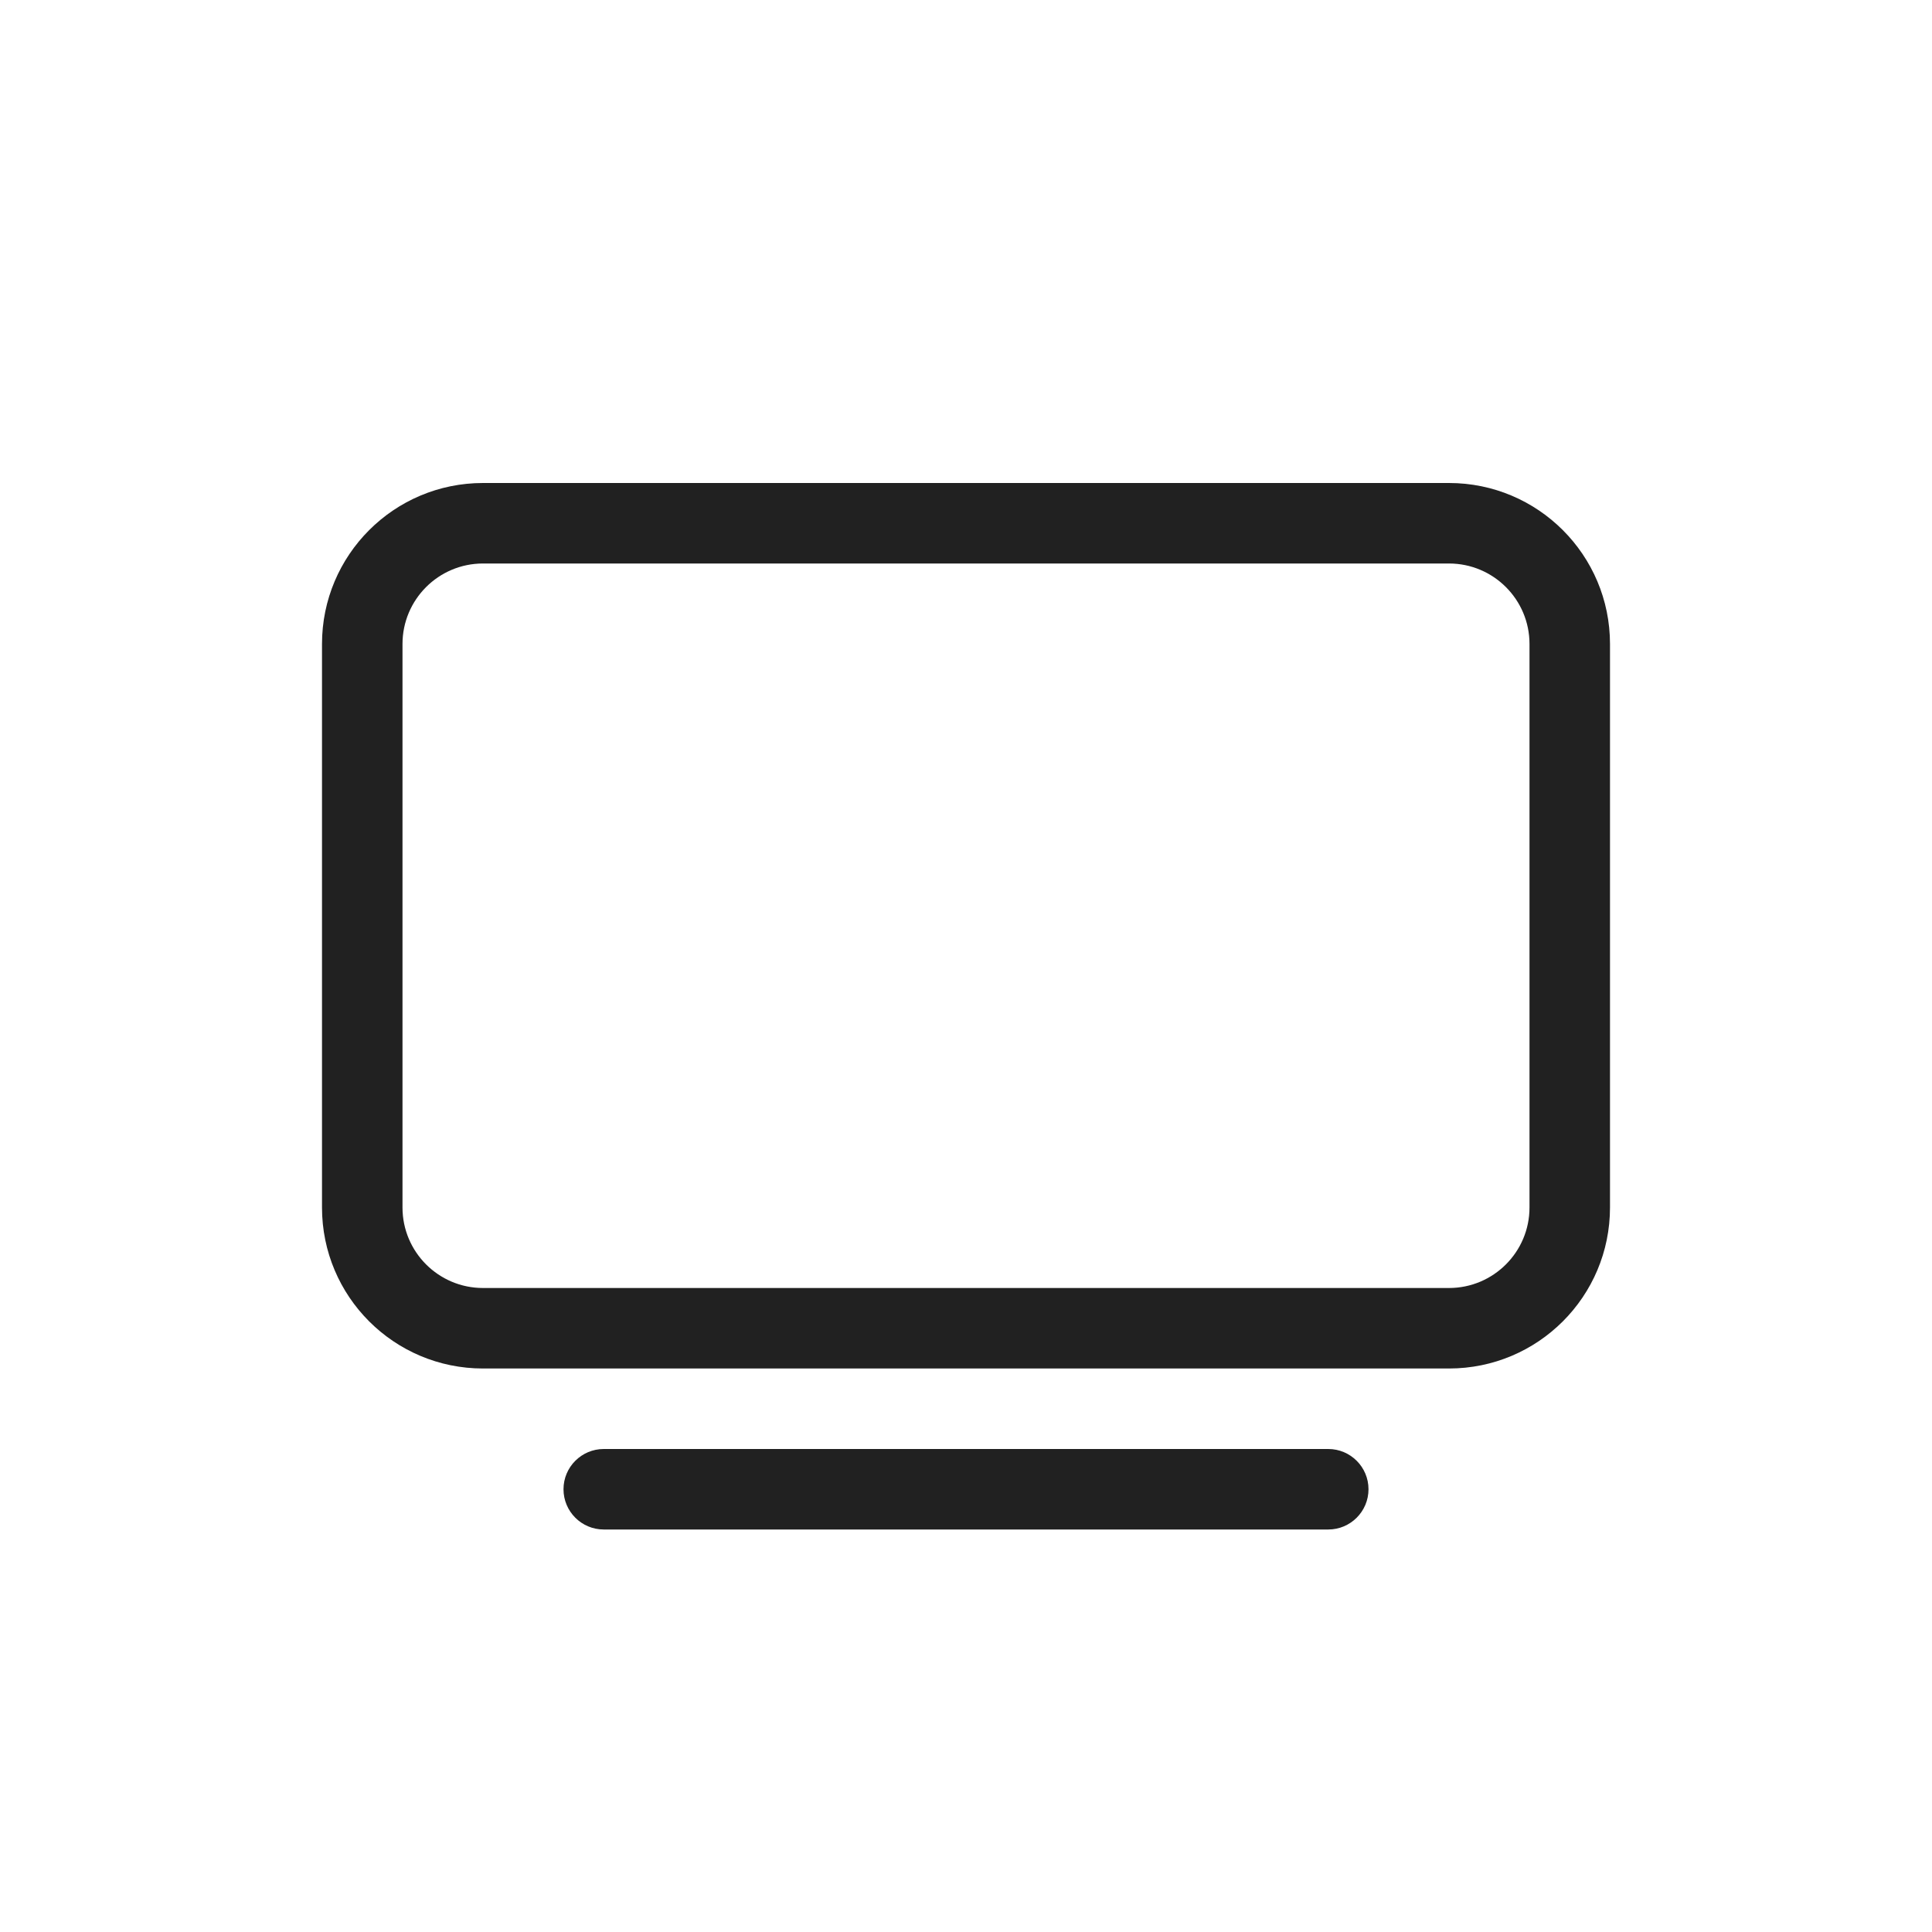
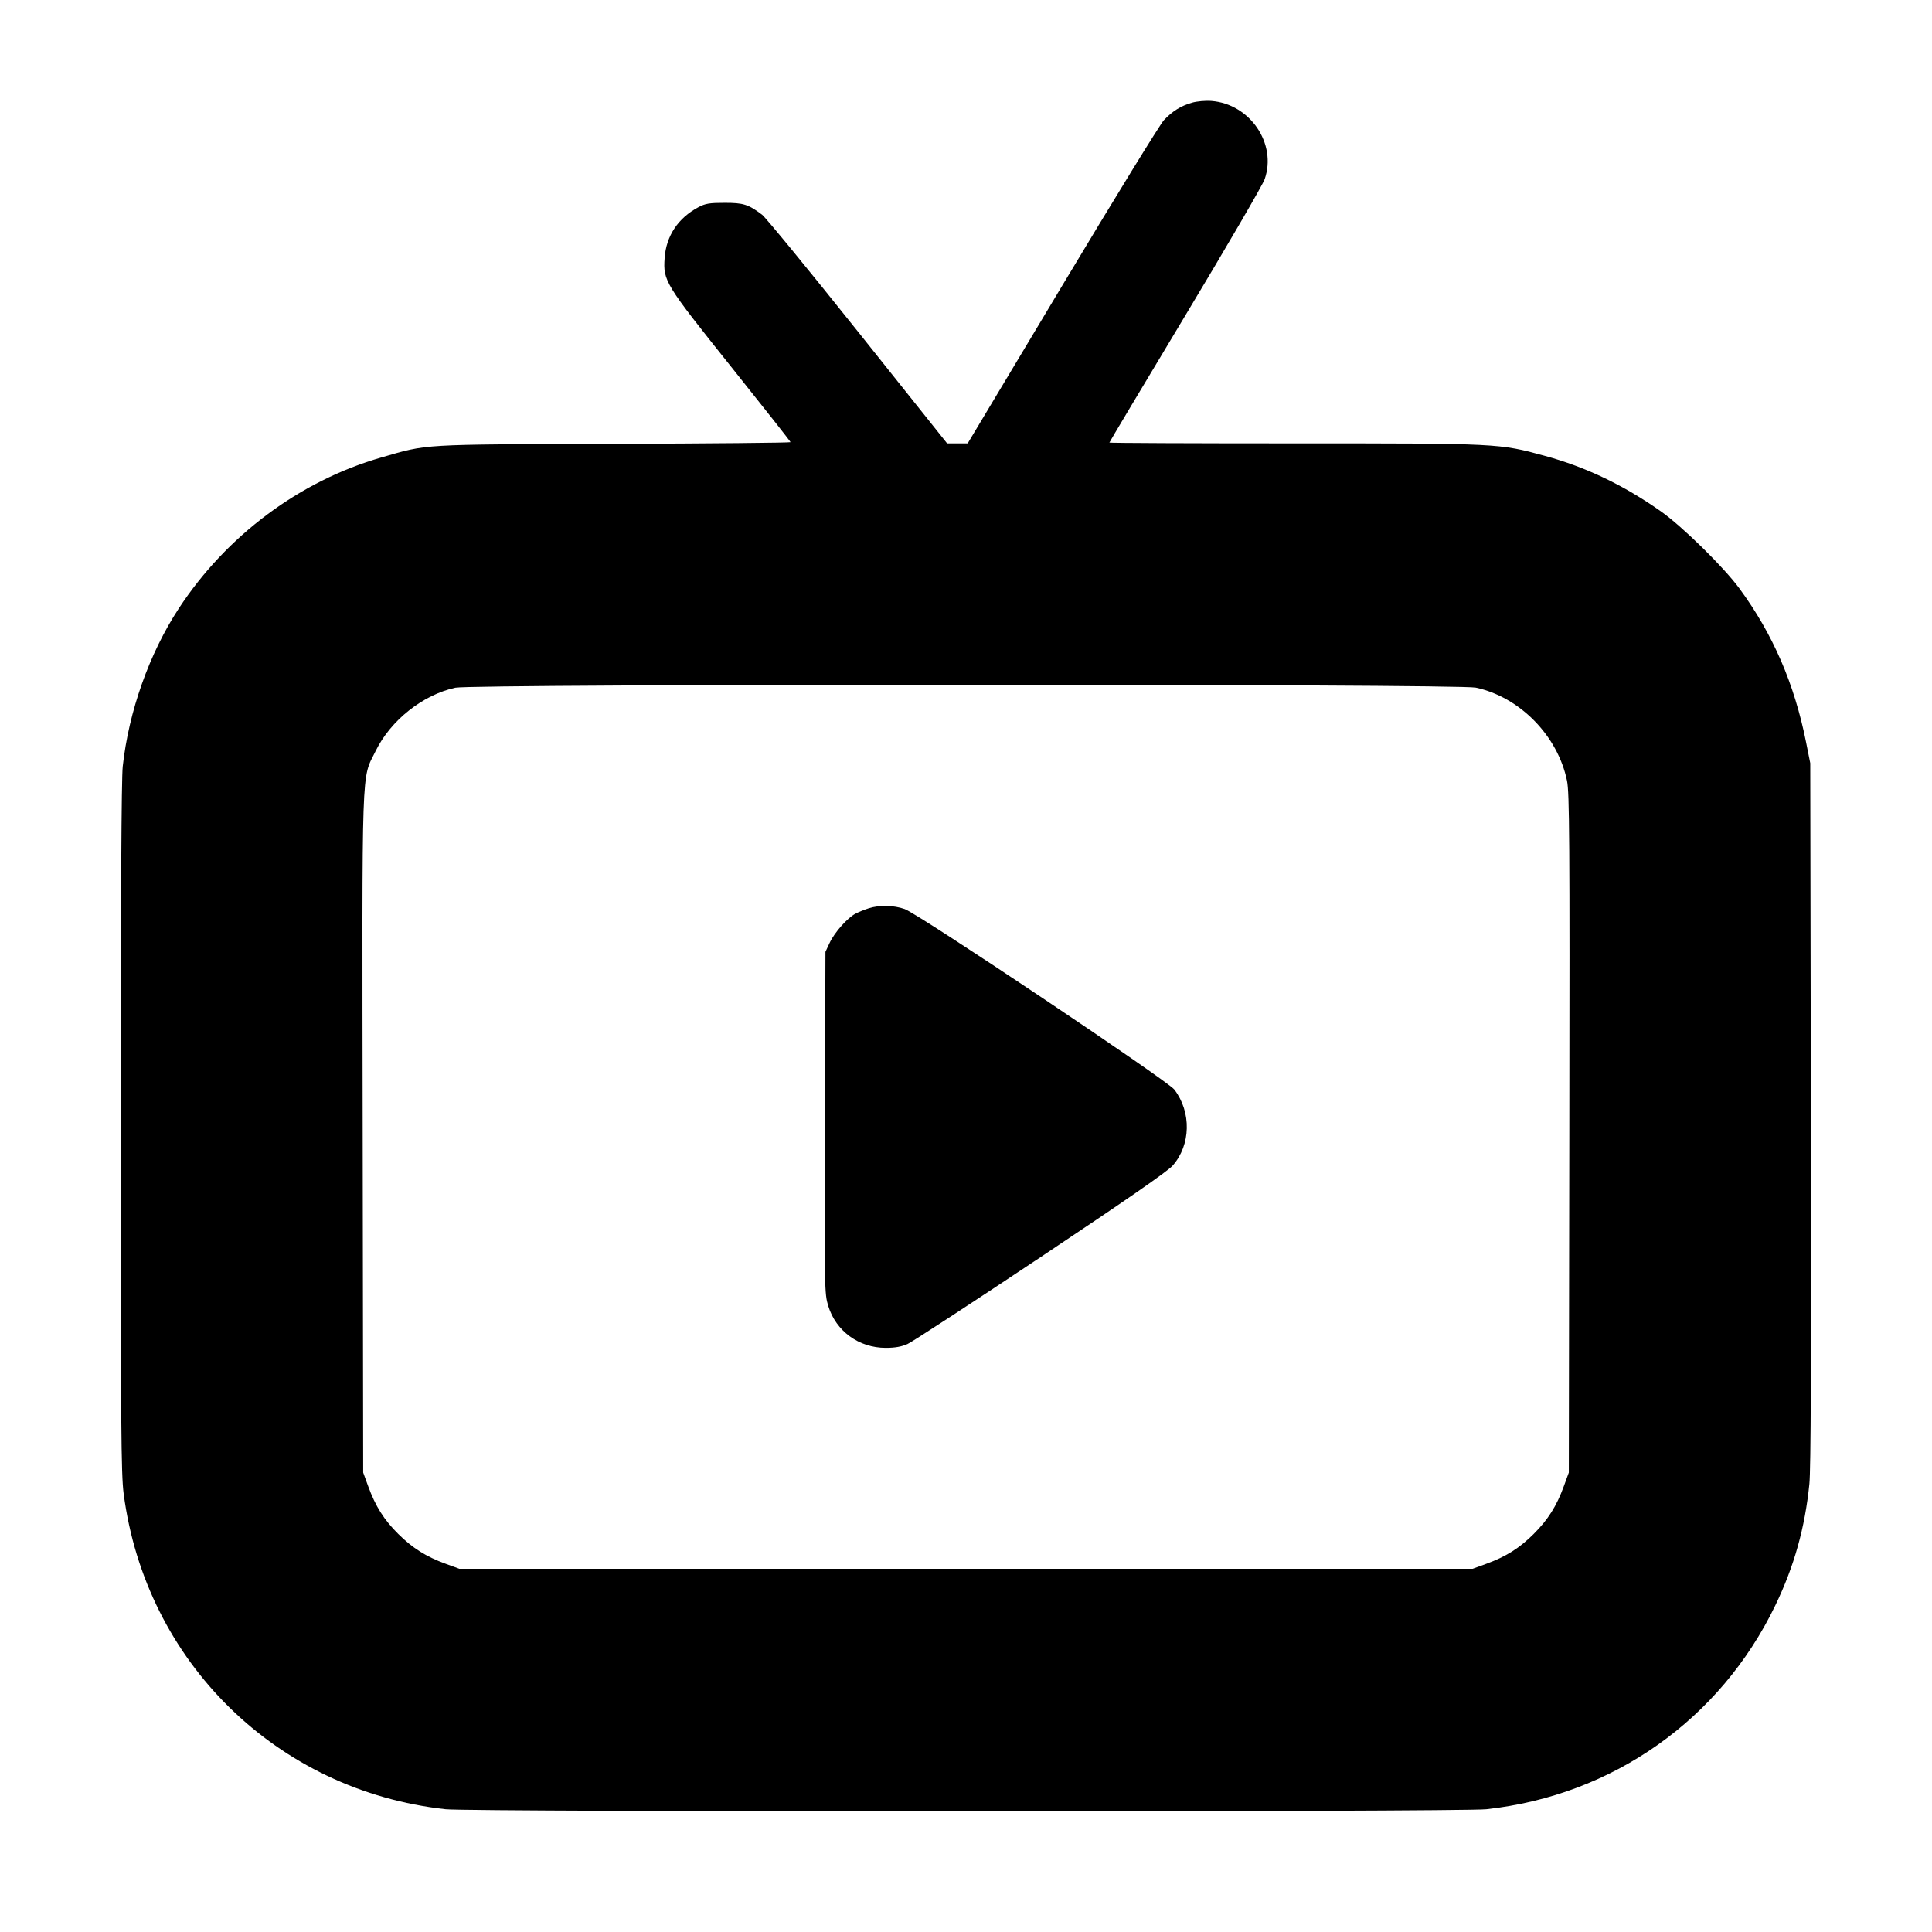
- <svg xmlns="http://www.w3.org/2000/svg" width="24" height="24" fill="none" version="1.1" viewBox="0 0 24 24">
-   <path d="m4 8c0-1.105 0.895-2 2-2h12c1.105 0 2 0.895 2 2v7c0 1.105-0.895 2-2 2h-12c-1.105 0-2-0.895-2-2zm2-1c-0.552 0-1 0.448-1 1v7c0 0.552 0.448 1 1 1h12c0.552 0 1-0.448 1-1v-7c0-0.552-0.448-1-1-1zm1 11.5c0-0.276 0.224-0.5 0.5-0.5h9c0.276 0 0.5 0.224 0.5 0.5s-0.224 0.5-0.5 0.5h-9c-0.276 0-0.5-0.224-0.5-0.5z" fill="#212121" />
+ <svg xmlns="http://www.w3.org/2000/svg" width="1024" height="1024" viewBox="0 0 1024 1024">
+   <path d="M 631.811 54.411 C 625.863 56.124, 621.461 58.860, 616.886 63.687 C 614.898 65.784, 590.687 105.188, 563.084 151.250 L 512.896 235 507.439 235 L 501.983 235 454.649 175.671 C 428.615 143.040, 405.781 115.193, 403.907 113.789 C 396.571 108.293, 394.061 107.500, 384 107.503 C 376.018 107.505, 373.814 107.872, 370.205 109.796 C 359.369 115.575, 353.074 125.045, 352.265 136.789 C 351.432 148.865, 352.421 150.480, 387.620 194.517 C 404.879 216.109, 419 234.035, 419 234.353 C 419 234.672, 376.813 235.075, 325.250 235.251 C 221.388 235.604, 227.125 235.268, 202.117 242.466 C 158.860 254.917, 120.077 283.827, 94.751 322.500 C 79.140 346.337, 68.216 377.133, 65.055 406.211 C 64.354 412.661, 64 477.015, 64 597.909 C 64 756.021, 64.202 781.446, 65.540 791.699 C 77.185 880.916, 146.836 949.167, 236.211 958.938 C 249.756 960.419, 774.244 960.419, 787.789 958.938 C 854.804 951.612, 911.734 911.443, 940.975 850.854 C 950.934 830.218, 956.668 809.757, 959.009 786.500 C 959.789 778.758, 960.021 720.564, 959.795 590 L 959.474 404.500 957.233 393.294 C 951.040 362.330, 939.638 336.029, 921.971 311.956 C 913.647 300.613, 891.661 279.021, 880.267 271 C 860.586 257.144, 840.537 247.552, 818.898 241.638 C 794.540 234.982, 794.896 235, 686.068 235 C 632.131 235, 588 234.809, 588 234.577 C 588 234.344, 606.080 204.081, 628.179 167.327 C 650.277 130.572, 669.225 98.025, 670.286 95 C 676.886 76.177, 662.570 55.102, 642.093 53.499 C 638.980 53.255, 634.421 53.659, 631.811 54.411 M 241.365 364.493 C 224.123 368.243, 207.071 381.769, 199.124 398 C 191.466 413.639, 191.931 399.961, 192.231 600.775 L 192.500 780.500 195.179 787.835 C 199.032 798.382, 203.578 805.587, 211.059 813 C 218.644 820.518, 225.828 825.045, 236.165 828.821 L 243.500 831.500 512 831.500 L 780.500 831.500 787.835 828.821 C 798.255 825.014, 805.433 820.482, 812.957 812.957 C 820.482 805.433, 825.014 798.255, 828.821 787.835 L 831.500 780.500 831.769 600.775 C 832.002 444.221, 831.844 420.112, 830.538 413.775 C 825.627 389.951, 805.460 369.385, 782.170 364.448 C 772.509 362.401, 250.788 362.444, 241.365 364.493 M 460.500 481.399 C 458.300 482.095, 455.127 483.380, 453.448 484.255 C 449.126 486.509, 442.292 494.228, 439.701 499.780 L 437.500 504.500 437.224 594.986 C 436.955 683.319, 436.996 685.630, 438.968 692.121 C 443.040 705.527, 455.206 714.401, 469.500 714.390 C 474.382 714.387, 477.867 713.770, 481.016 712.352 C 483.500 711.234, 515.249 690.505, 551.569 666.288 C 596.989 636.002, 618.838 620.855, 621.554 617.769 C 631.182 606.831, 631.558 589.465, 622.427 577.493 C 618.774 572.704, 486.865 484.407, 479.500 481.821 C 473.671 479.774, 466.164 479.607, 460.500 481.399" fill="#000000" fill-rule="evenodd" />
</svg>
